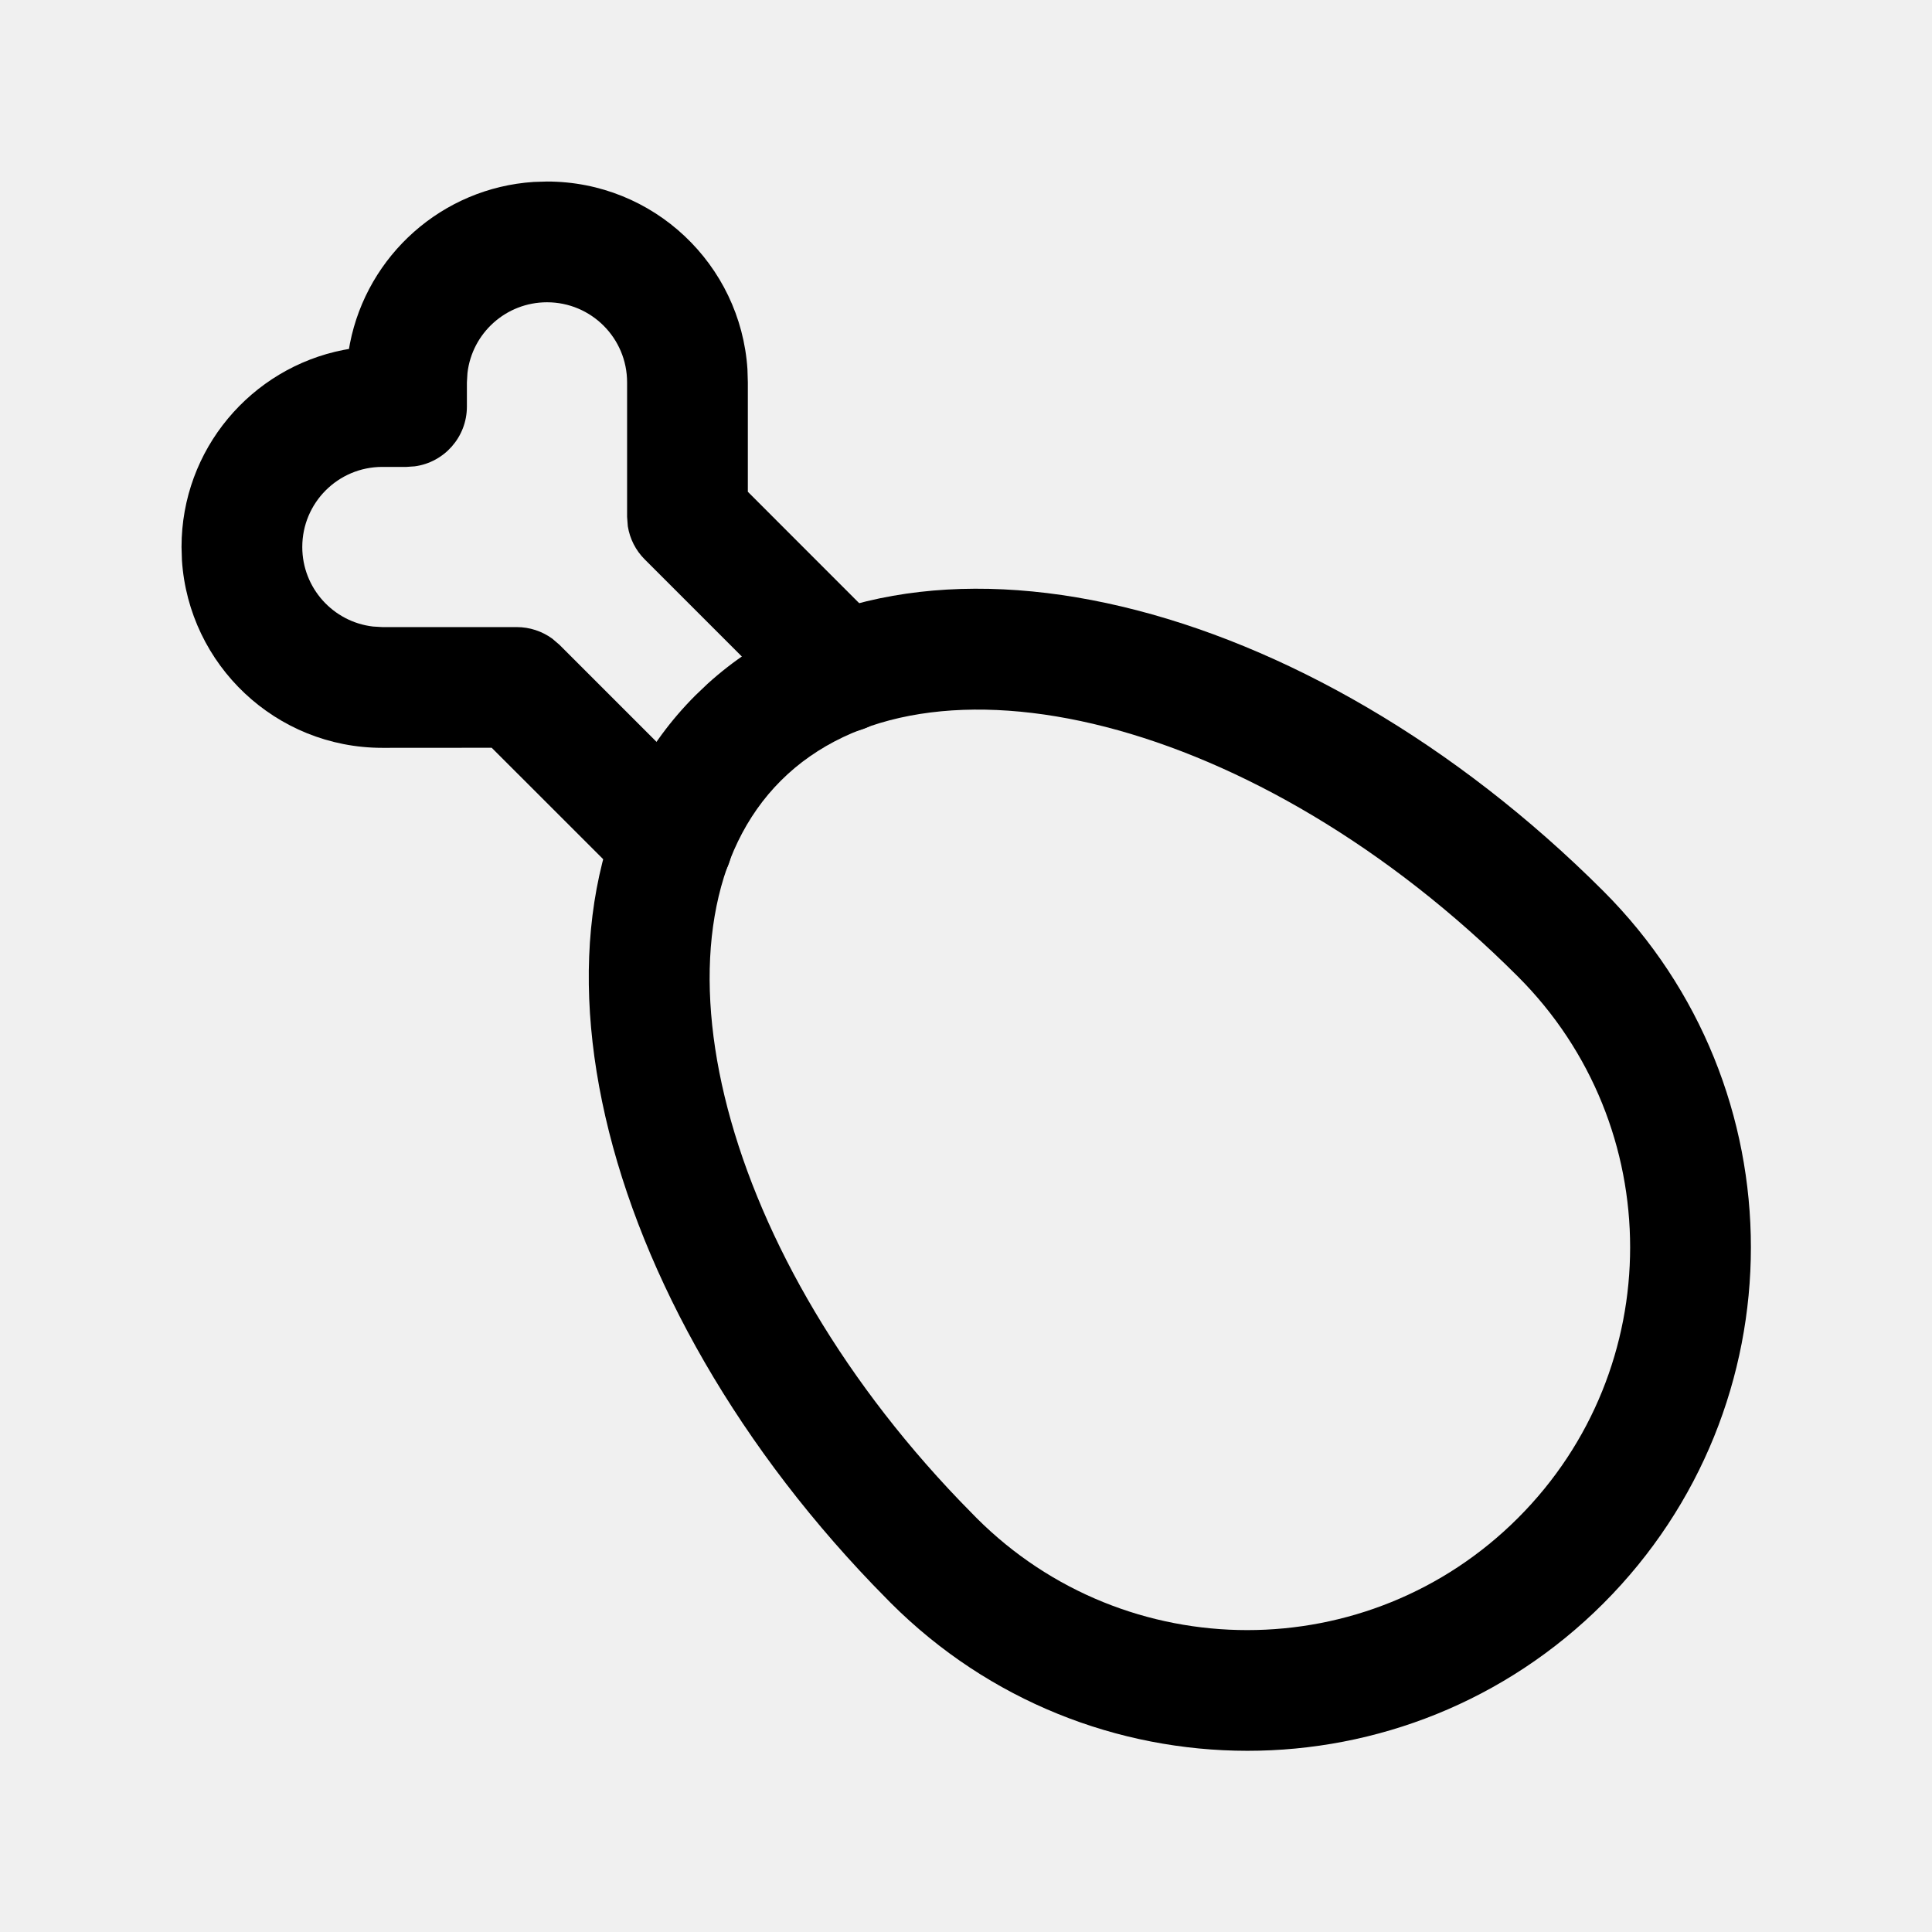
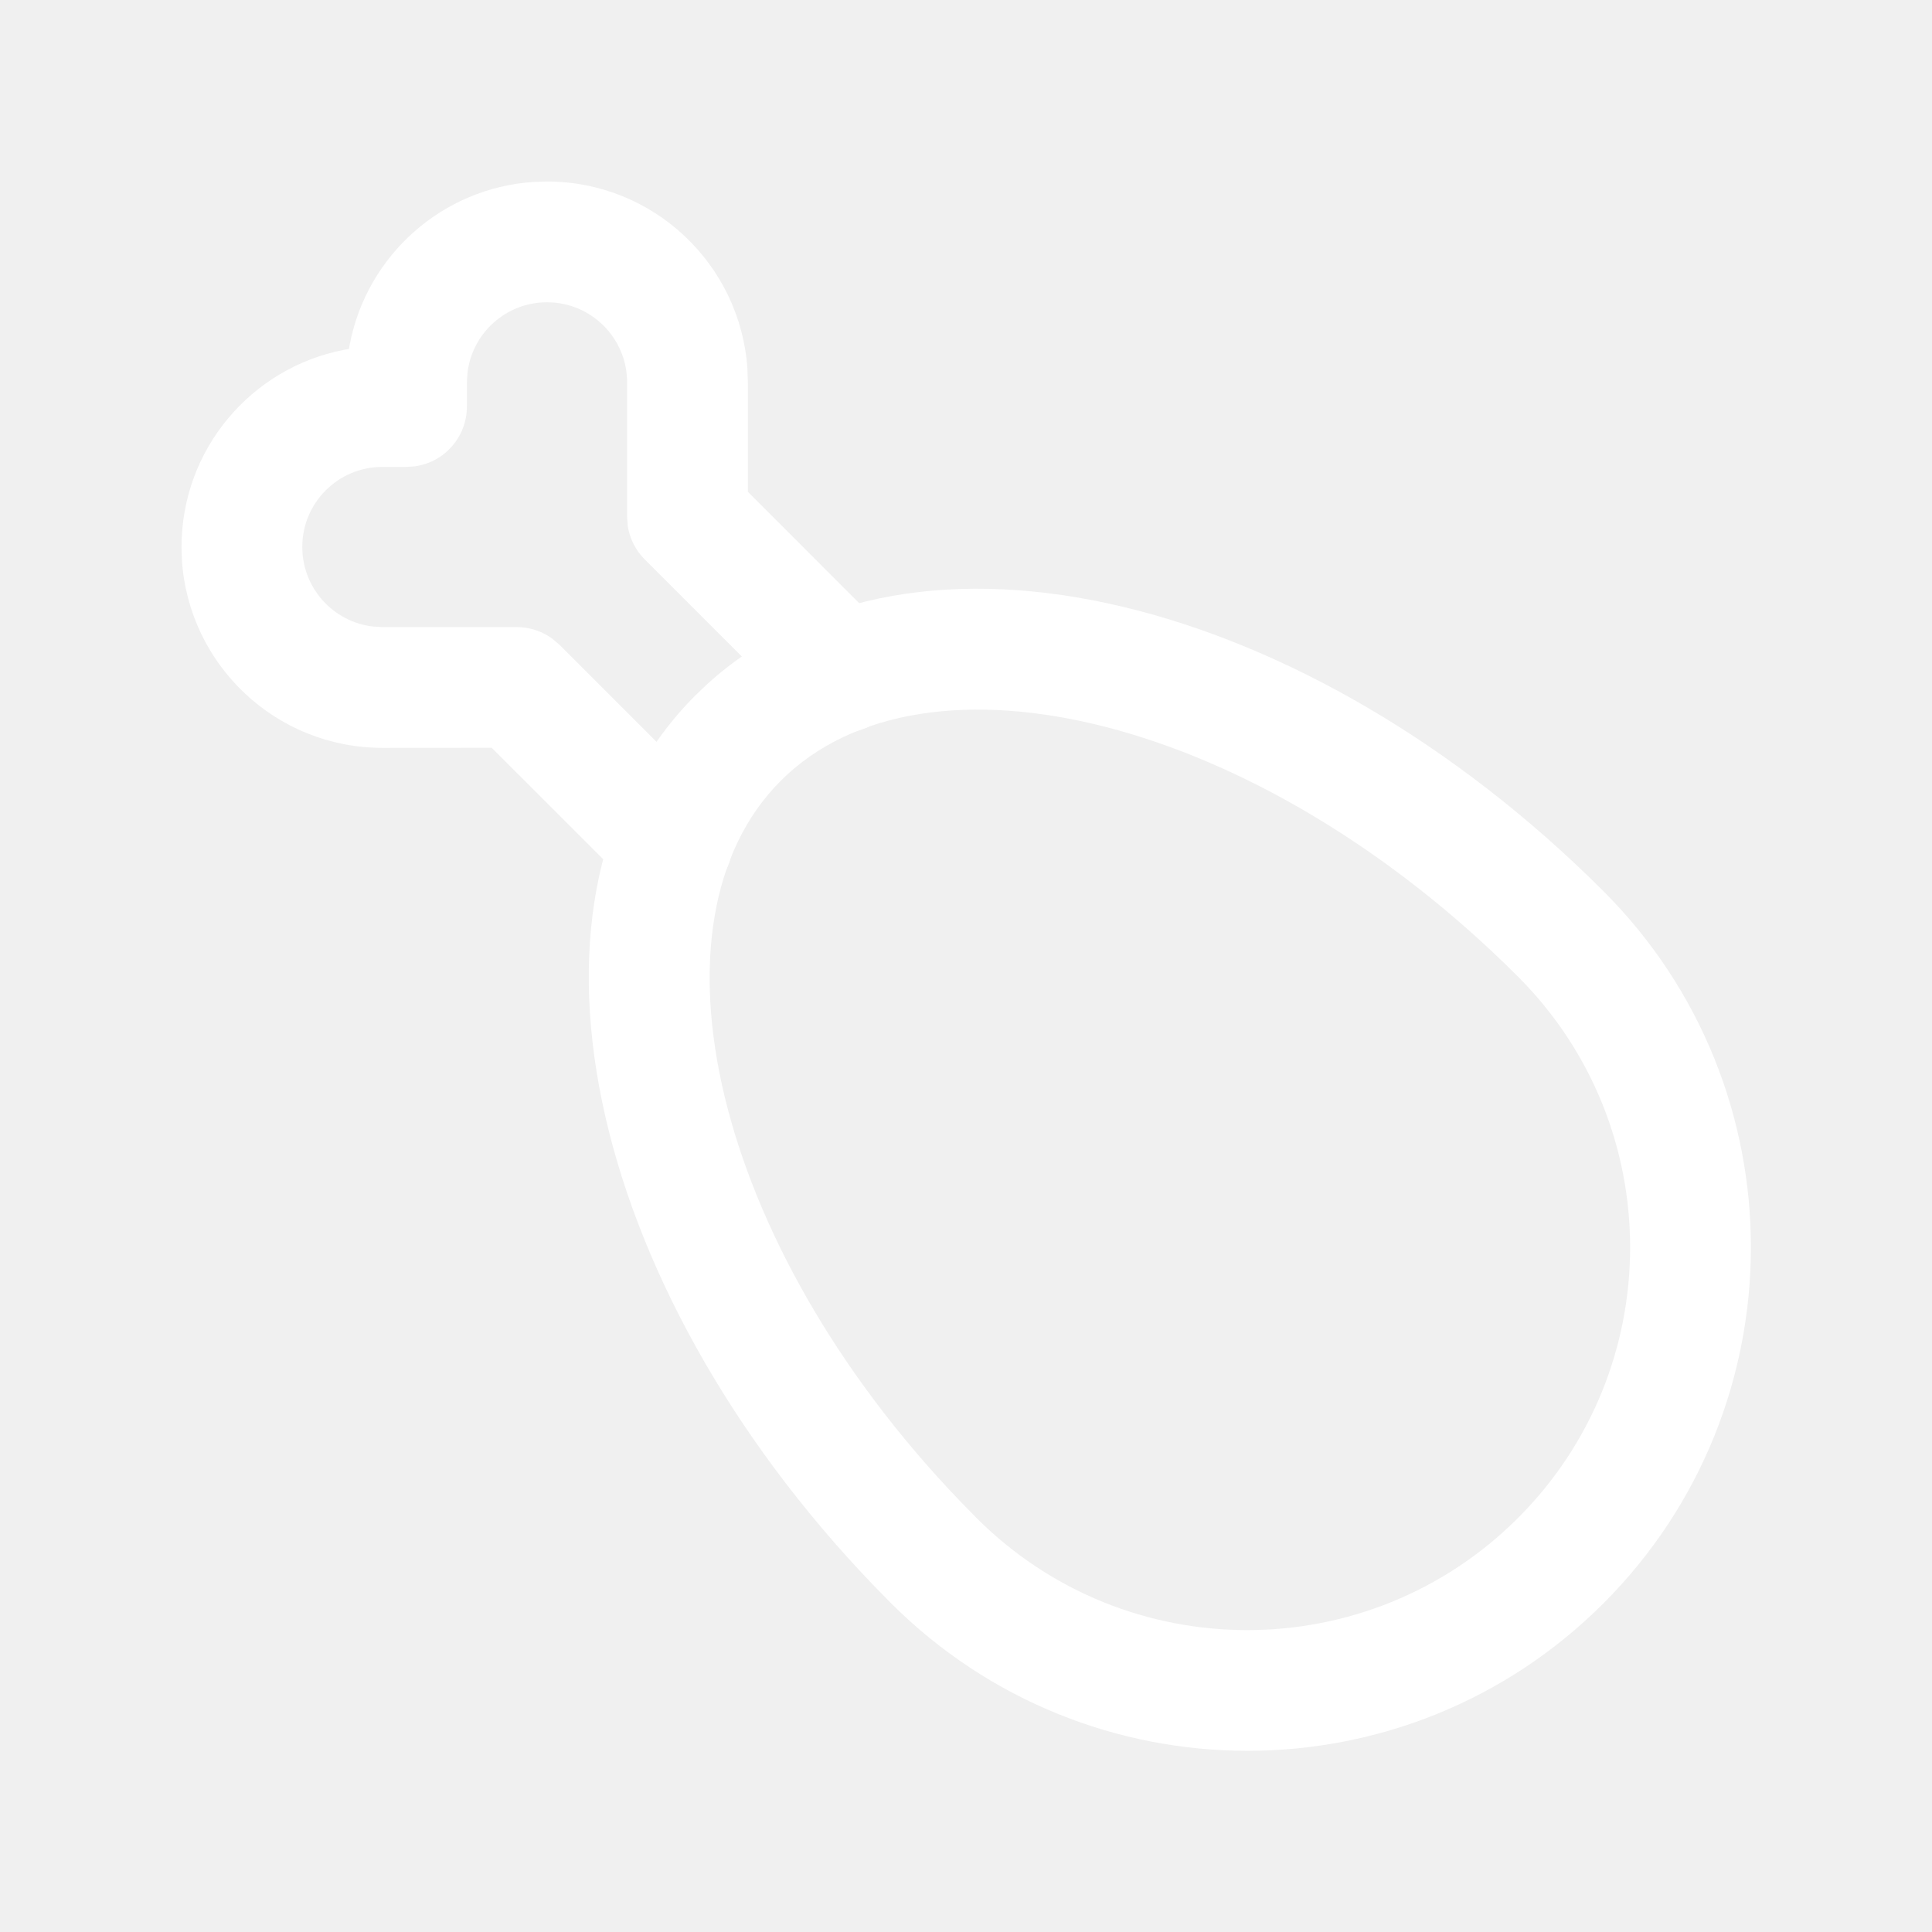
- <svg xmlns="http://www.w3.org/2000/svg" width="24" height="24" viewBox="0 0 24 24" fill="currentColor">
-   <path d="M8.789 8.495C11.346 6.175 16.243 7.395 19.918 11.07C22.361 13.513 22.361 17.474 19.918 19.918C17.475 22.361 13.514 22.36 11.065 19.912L10.845 19.687C7.268 15.958 6.183 11.094 8.639 8.638L8.789 8.495ZM18.857 12.132C15.619 8.893 11.488 7.91 9.699 9.699C7.954 11.444 8.844 15.434 11.922 18.643L12.131 18.857C13.988 20.714 17 20.714 18.857 18.857C20.715 17 20.714 13.989 18.857 12.132Z" fill="currentColor" />
-   <path d="M6.795 2.255C8.118 2.255 9.2 3.284 9.285 4.586L9.29 4.75V6.109L11 7.82C11.267 8.086 11.291 8.503 11.073 8.796L11 8.88C10.734 9.147 10.317 9.171 10.024 8.953L9.94 8.88L8.01 6.95C7.897 6.838 7.824 6.693 7.799 6.538L7.79 6.42V4.75C7.79 4.2 7.345 3.755 6.795 3.755C6.285 3.755 5.864 4.139 5.807 4.634L5.8 4.75V5.05C5.8 5.43 5.518 5.744 5.152 5.793L5.05 5.8H4.75C4.2 5.8 3.755 6.245 3.755 6.795C3.755 7.305 4.139 7.726 4.634 7.783L4.75 7.79H6.42C6.579 7.79 6.733 7.841 6.86 7.933L6.95 8.01L8.88 9.94C9.173 10.233 9.173 10.707 8.88 11C8.614 11.267 8.197 11.291 7.904 11.073L7.82 11L6.108 9.289L4.75 9.29C3.427 9.29 2.345 8.261 2.26 6.959L2.255 6.795C2.255 5.582 3.12 4.572 4.267 4.347L4.335 4.335L4.347 4.267C4.562 3.172 5.492 2.334 6.631 2.26L6.795 2.255Z" fill="currentColor" />
+ <svg xmlns="http://www.w3.org/2000/svg" width="24" height="24" viewBox="0 0 24 24" fill="none">
+   <path d="M8.789 8.495C11.346 6.175 16.243 7.395 19.918 11.07C22.361 13.513 22.361 17.474 19.918 19.918C17.475 22.361 13.514 22.36 11.065 19.912L10.845 19.687C7.268 15.958 6.183 11.094 8.639 8.638L8.789 8.495ZM18.857 12.132C15.619 8.893 11.488 7.91 9.699 9.699C7.954 11.444 8.844 15.434 11.922 18.643L12.131 18.857C13.988 20.714 17 20.714 18.857 18.857C20.715 17 20.714 13.989 18.857 12.132Z" fill="white" />
+   <path d="M6.795 2.255C8.118 2.255 9.2 3.284 9.285 4.586L9.29 4.75V6.109L11 7.82C11.267 8.086 11.291 8.503 11.073 8.796L11 8.88C10.734 9.147 10.317 9.171 10.024 8.953L9.94 8.88L8.01 6.95C7.897 6.838 7.824 6.693 7.799 6.538L7.79 6.42V4.75C7.79 4.2 7.345 3.755 6.795 3.755C6.285 3.755 5.864 4.139 5.807 4.634L5.8 4.75V5.05C5.8 5.43 5.518 5.744 5.152 5.793L5.05 5.8H4.75C4.2 5.8 3.755 6.245 3.755 6.795C3.755 7.305 4.139 7.726 4.634 7.783L4.75 7.79H6.42C6.579 7.79 6.733 7.841 6.86 7.933L6.95 8.01L8.88 9.94C9.173 10.233 9.173 10.707 8.88 11C8.614 11.267 8.197 11.291 7.904 11.073L7.82 11L6.108 9.289L4.75 9.29C3.427 9.29 2.345 8.261 2.26 6.959L2.255 6.795C2.255 5.582 3.12 4.572 4.267 4.347L4.335 4.335L4.347 4.267C4.562 3.172 5.492 2.334 6.631 2.26L6.795 2.255Z" fill="white" />
</svg>
